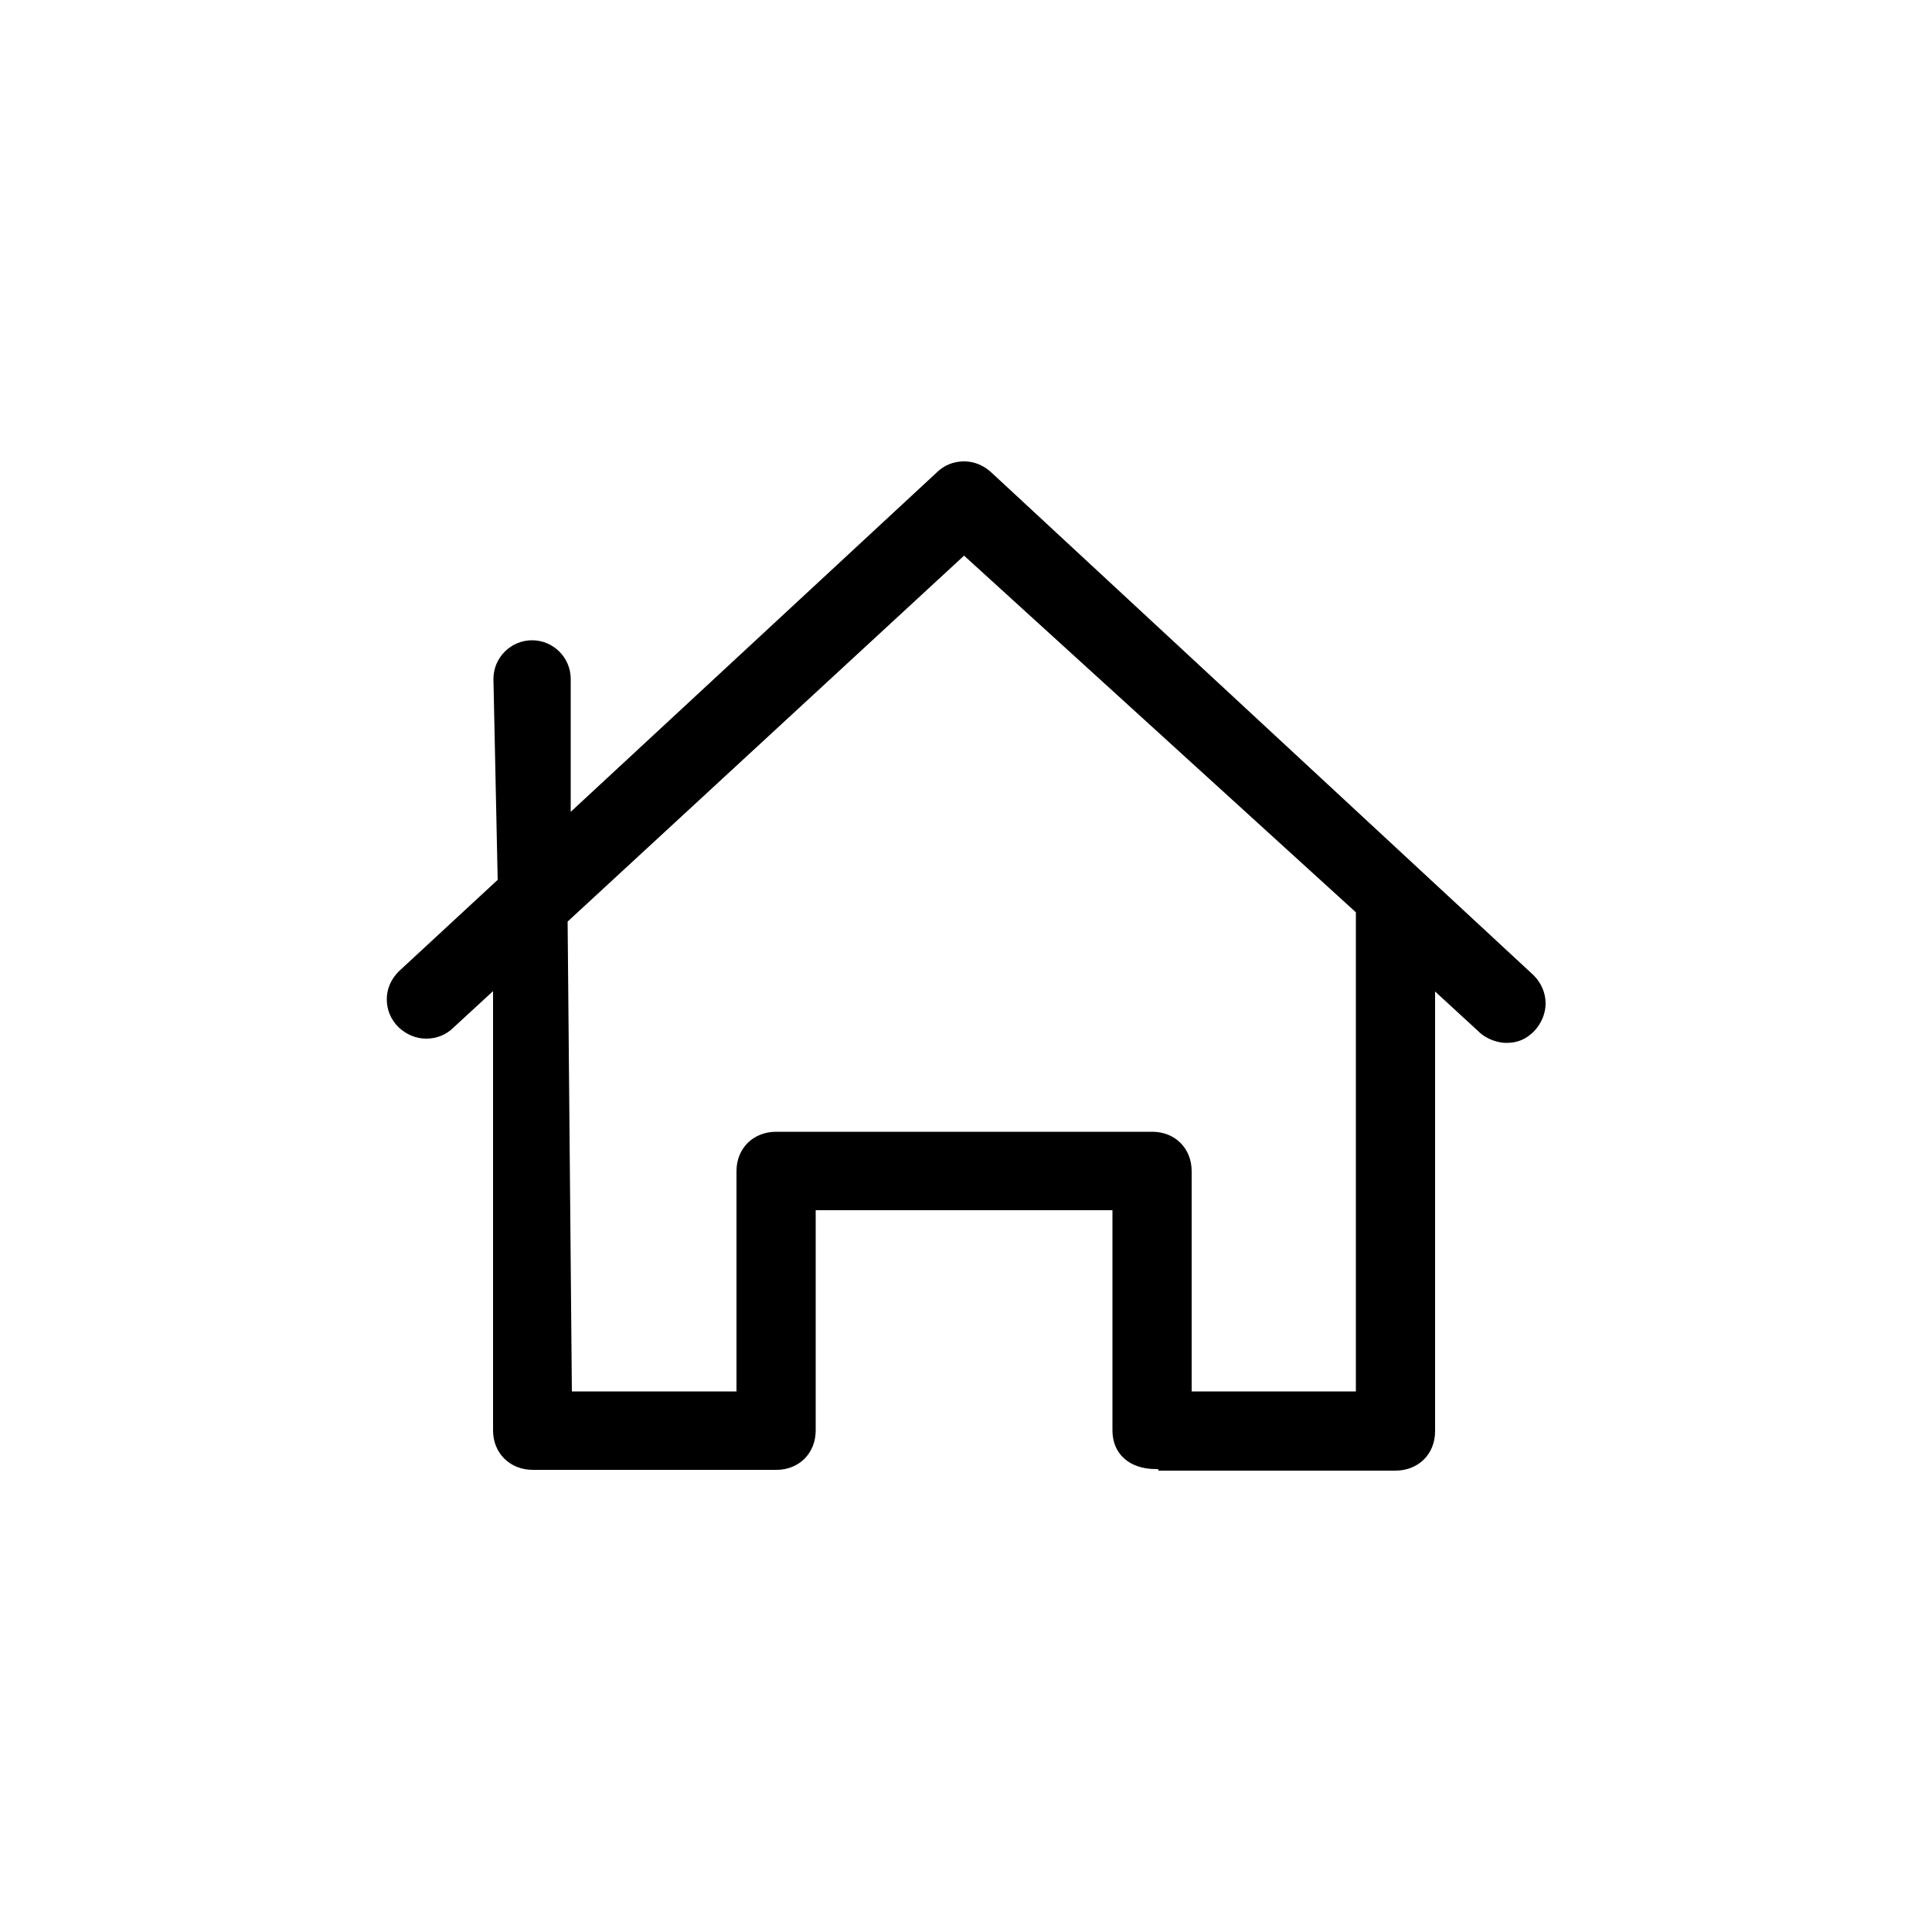
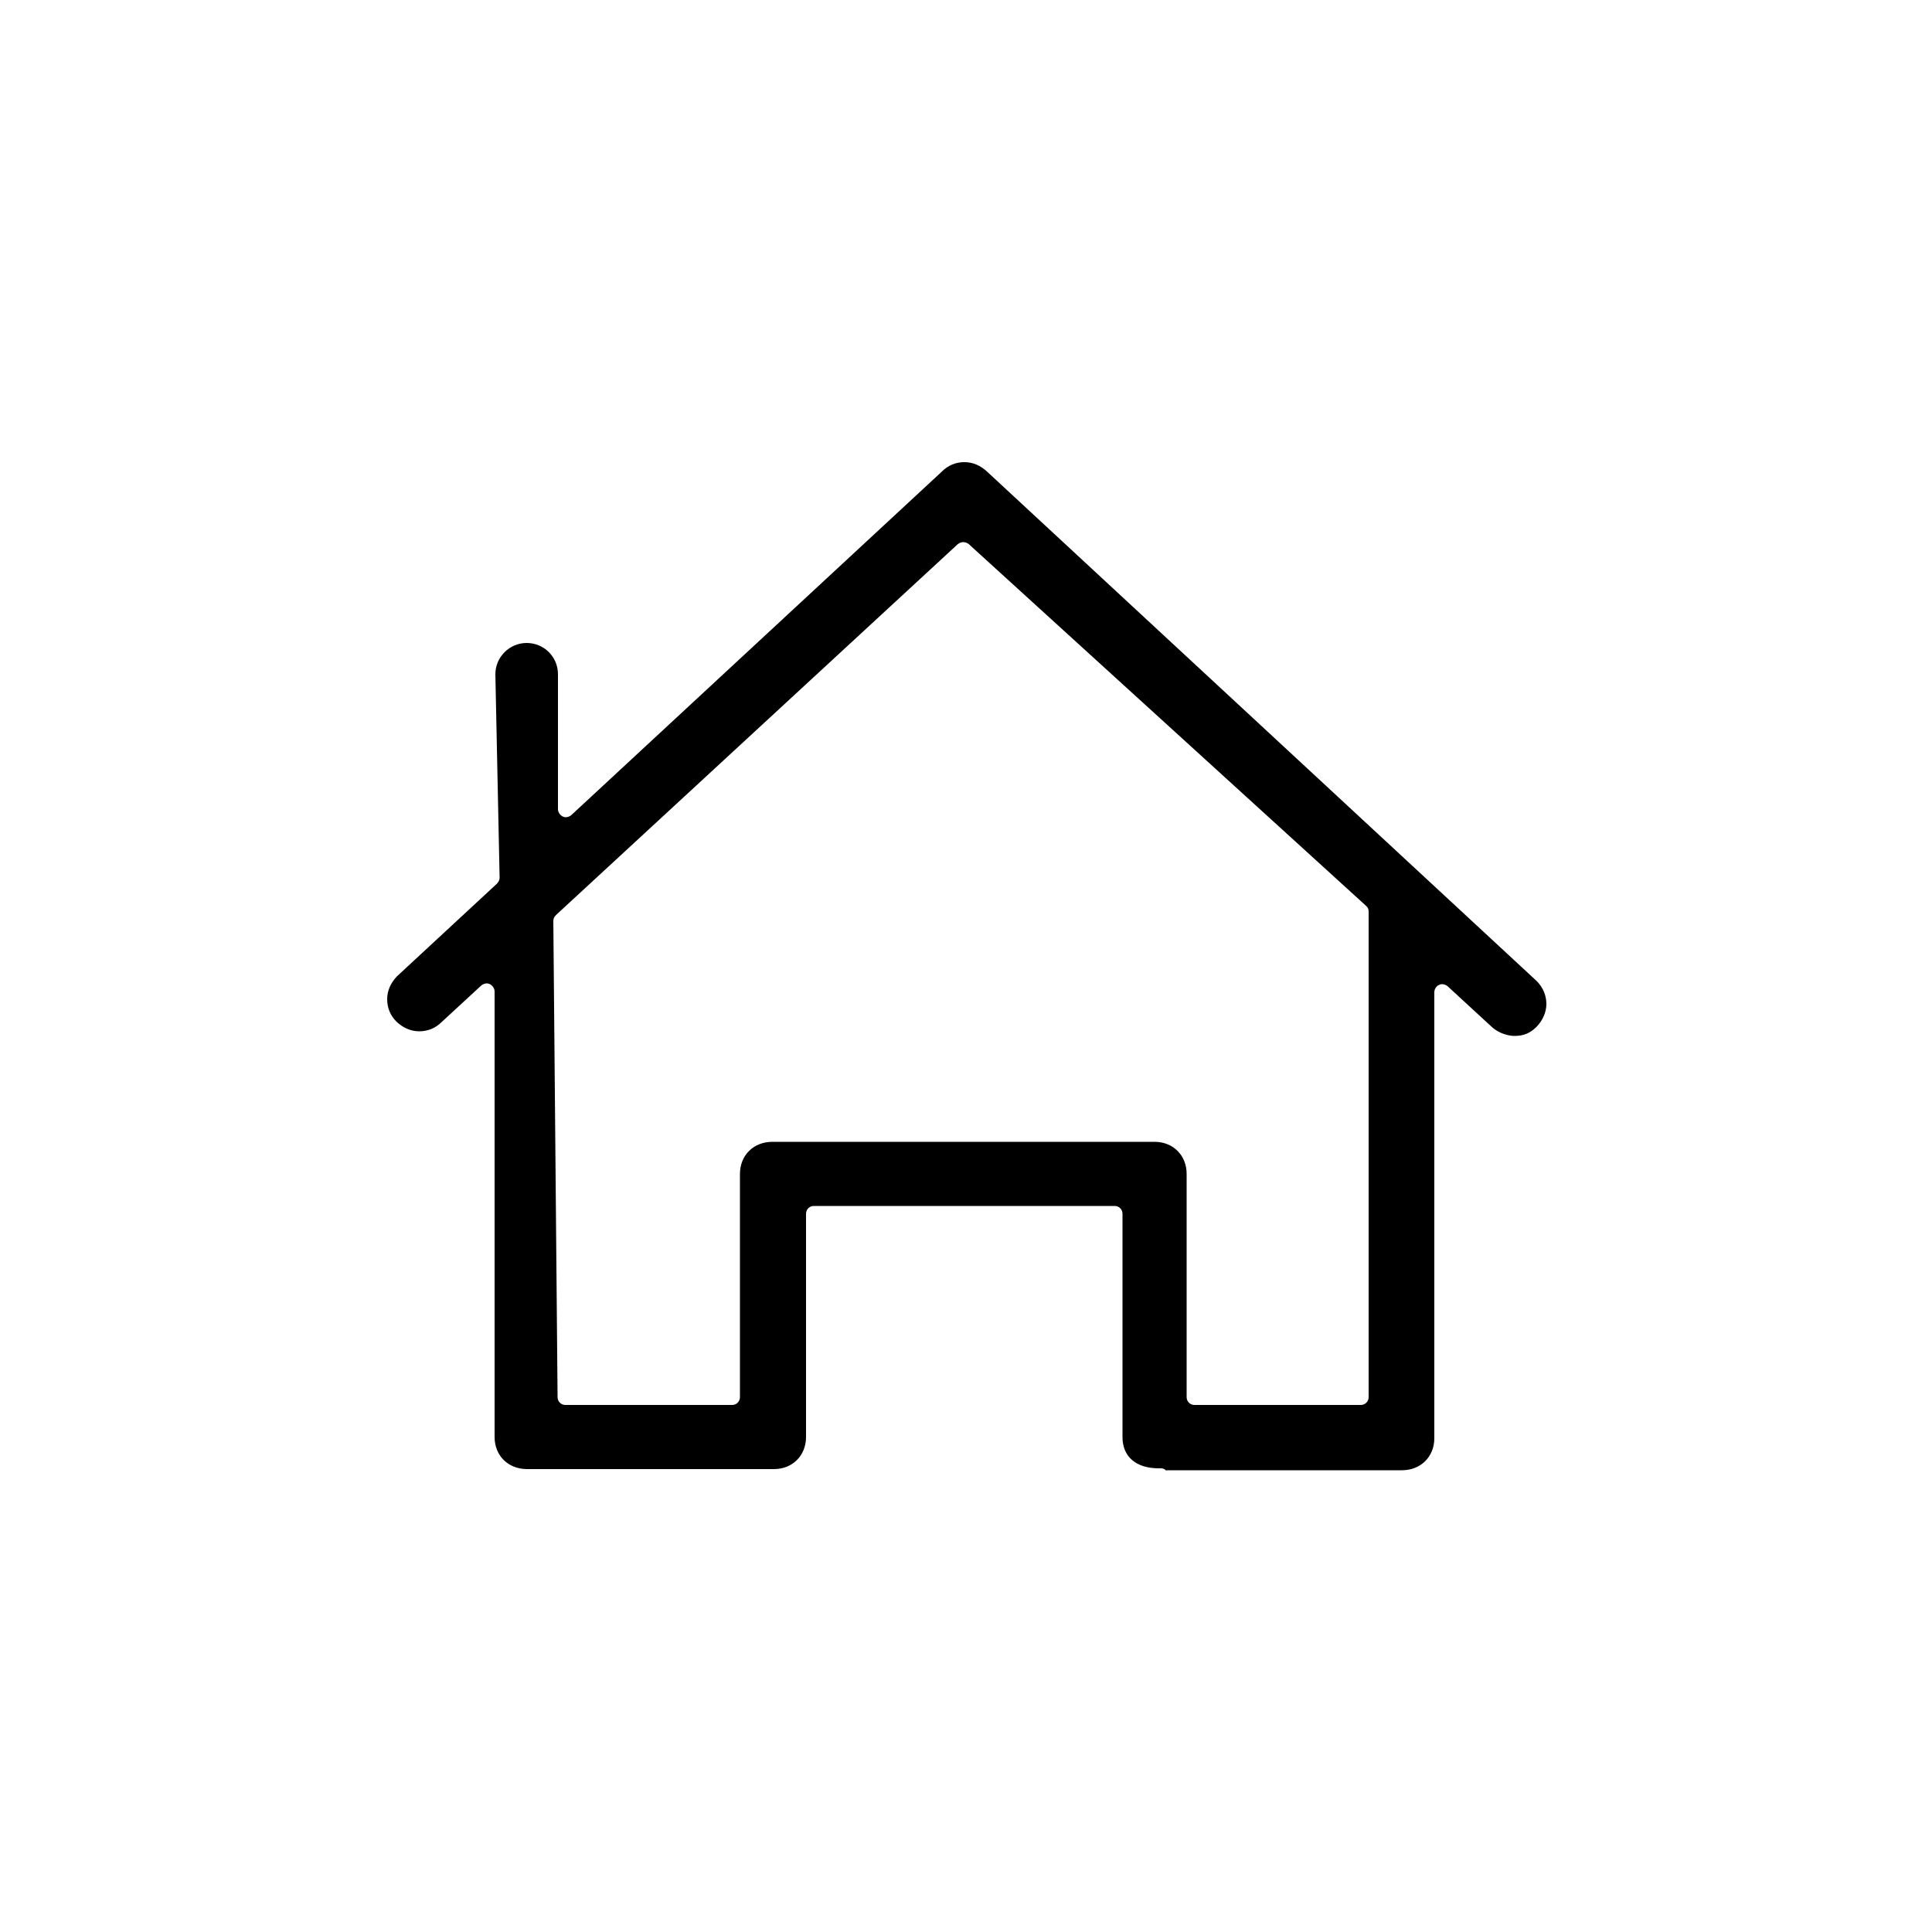
- <svg xmlns="http://www.w3.org/2000/svg" version="1.1" id="Layer_1" x="0px" y="0px" viewBox="-47 170.9 500 500" style="enable-background:new -47 170.9 500 500;" xml:space="preserve">
-   <path id="XMLID_251_" d="M252.8,551.4l-0.1-0.3h-0.5c-7,0-11.3-4-11.3-10v-57h-76.8v57c0,5.9-4.3,10.2-10.2,10.2h-63  c-5.9,0-10.3-4.3-10.3-10.2V427.4l-10.2,9.4c-1.9,1.9-4.4,2.9-7.1,2.9c-2.7,0-5.2-1.1-7.2-3c-2-2-3-4.5-3-7.2c0-2.7,1.1-5.2,3.1-7.2  l25.6-23.7l-1.1-52c0-5.5,4.5-10,10-10c5.5,0,10,4.5,10,10V381l94.7-87.8c1.9-1.9,4.4-2.9,7.1-2.9c2.7,0,5.2,1.1,7.2,3l140.2,130  c2,2,3.1,4.6,3.1,7.3c0,2.6-1.1,5.2-3,7.2c-2.1,2.1-4.3,3-7.2,3c-1.9,0-5-0.8-7.2-3l-11.2-10.3v113.8c0,5.9-4.3,10.2-10.3,10.2  H252.8z M303.9,531V407l-101.4-92.3L99.9,409.4L101,531h42.6v-57c0-5.9,4.3-10.2,10.3-10.2h97.3c5.9,0,10.2,4.3,10.2,10.2v57H303.9z  " />
+ <svg xmlns="http://www.w3.org/2000/svg" version="1.1" id="Layer_1" x="0px" y="0px" width="500px" height="500px" viewBox="0 0 500 500" style="enable-background:new 0 0 500 500;" xml:space="preserve">
+   <path d="M301.6,380.4c-0.3-0.3-0.8-0.4-1.2-0.4h-0.5c-5.9,0-9.4-3-9.4-8.1v-57.8c0-1.1-0.9-2-2-2h-77.9c-1.1,0-2,0.9-2,2v57.8  c0,4.8-3.5,8.3-8.3,8.3h-63.9c-4.9,0-8.4-3.5-8.4-8.3V256.6c0-0.8-0.5-1.5-1.2-1.9c-0.3-0.1-0.5-0.2-0.8-0.2c-0.5,0-1,0.2-1.4,0.5  l-10.3,9.5c-1.6,1.6-3.6,2.4-5.8,2.4c-2.2,0-4.2-0.9-5.9-2.5c-1.6-1.6-2.4-3.6-2.4-5.8c0-2.2,0.9-4.2,2.5-5.9l25.9-24  c0.4-0.4,0.7-1,0.7-1.5l-1.1-52.7c0-4.4,3.6-8.1,8.1-8.1s8.1,3.6,8.1,8.1v34.9c0,0.8,0.5,1.5,1.2,1.9c0.3,0.1,0.5,0.2,0.8,0.2  c0.5,0,1-0.2,1.4-0.5l96-89c1.6-1.6,3.6-2.4,5.8-2.4c2.2,0,4.2,0.9,5.9,2.5l142.2,131.8c1.6,1.6,2.5,3.7,2.5,5.9  c0,2.1-0.9,4.2-2.5,5.9c-1.7,1.7-3.4,2.4-5.8,2.4c-1.2,0-3.9-0.5-5.9-2.4l-11.4-10.5c-0.4-0.3-0.9-0.5-1.4-0.5  c-0.3,0-0.6,0.1-0.8,0.2c-0.7,0.3-1.2,1.1-1.2,1.9v115.4c0,4.8-3.5,8.3-8.4,8.3H301.6z M298.8,295.5c4.8,0,8.3,3.5,8.3,8.3v57.8  c0,1.1,0.9,2,2,2h43.1c1.1,0,2-0.9,2-2V235.9c0-0.6-0.2-1.1-0.7-1.5l-102.8-93.6c-0.4-0.3-0.9-0.5-1.4-0.5c-0.5,0-1,0.2-1.4,0.5  l-104,96c-0.4,0.4-0.7,0.9-0.7,1.5l1.1,123.3c0,1.1,0.9,2,2,2h43.2c1.1,0,2-0.9,2-2v-57.8c0-4.8,3.5-8.3,8.4-8.3H298.8z" />
</svg>
